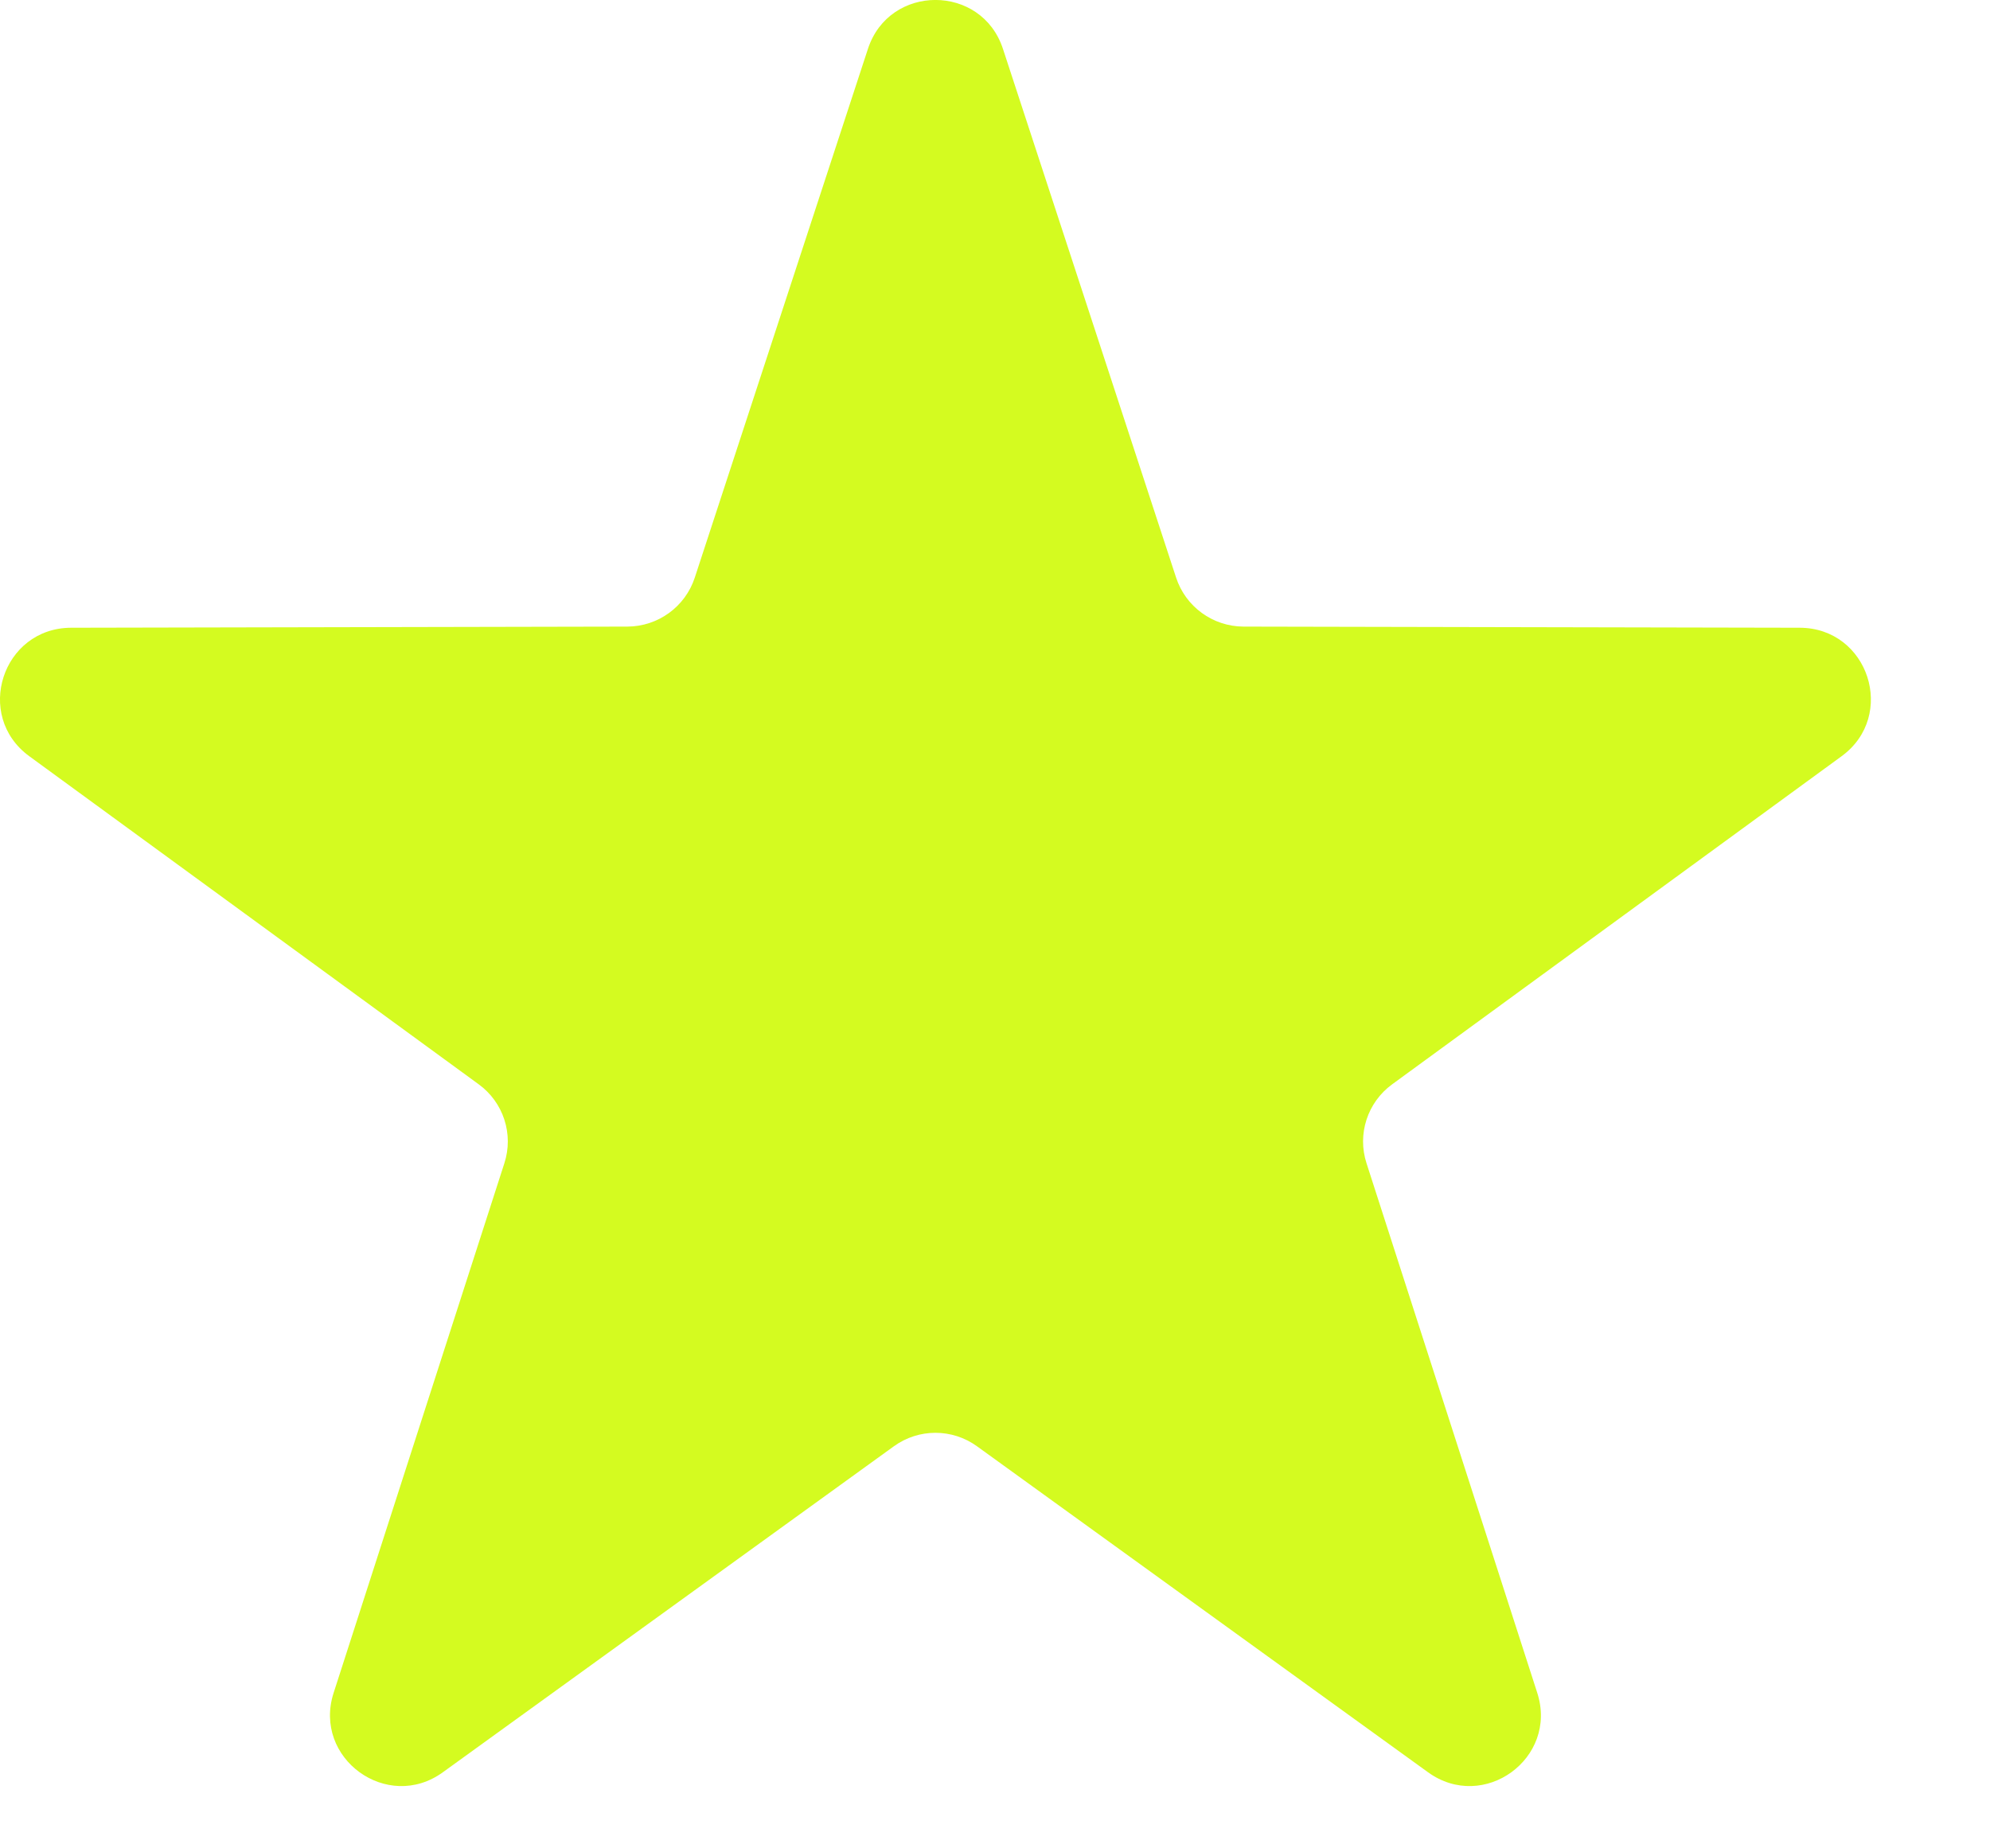
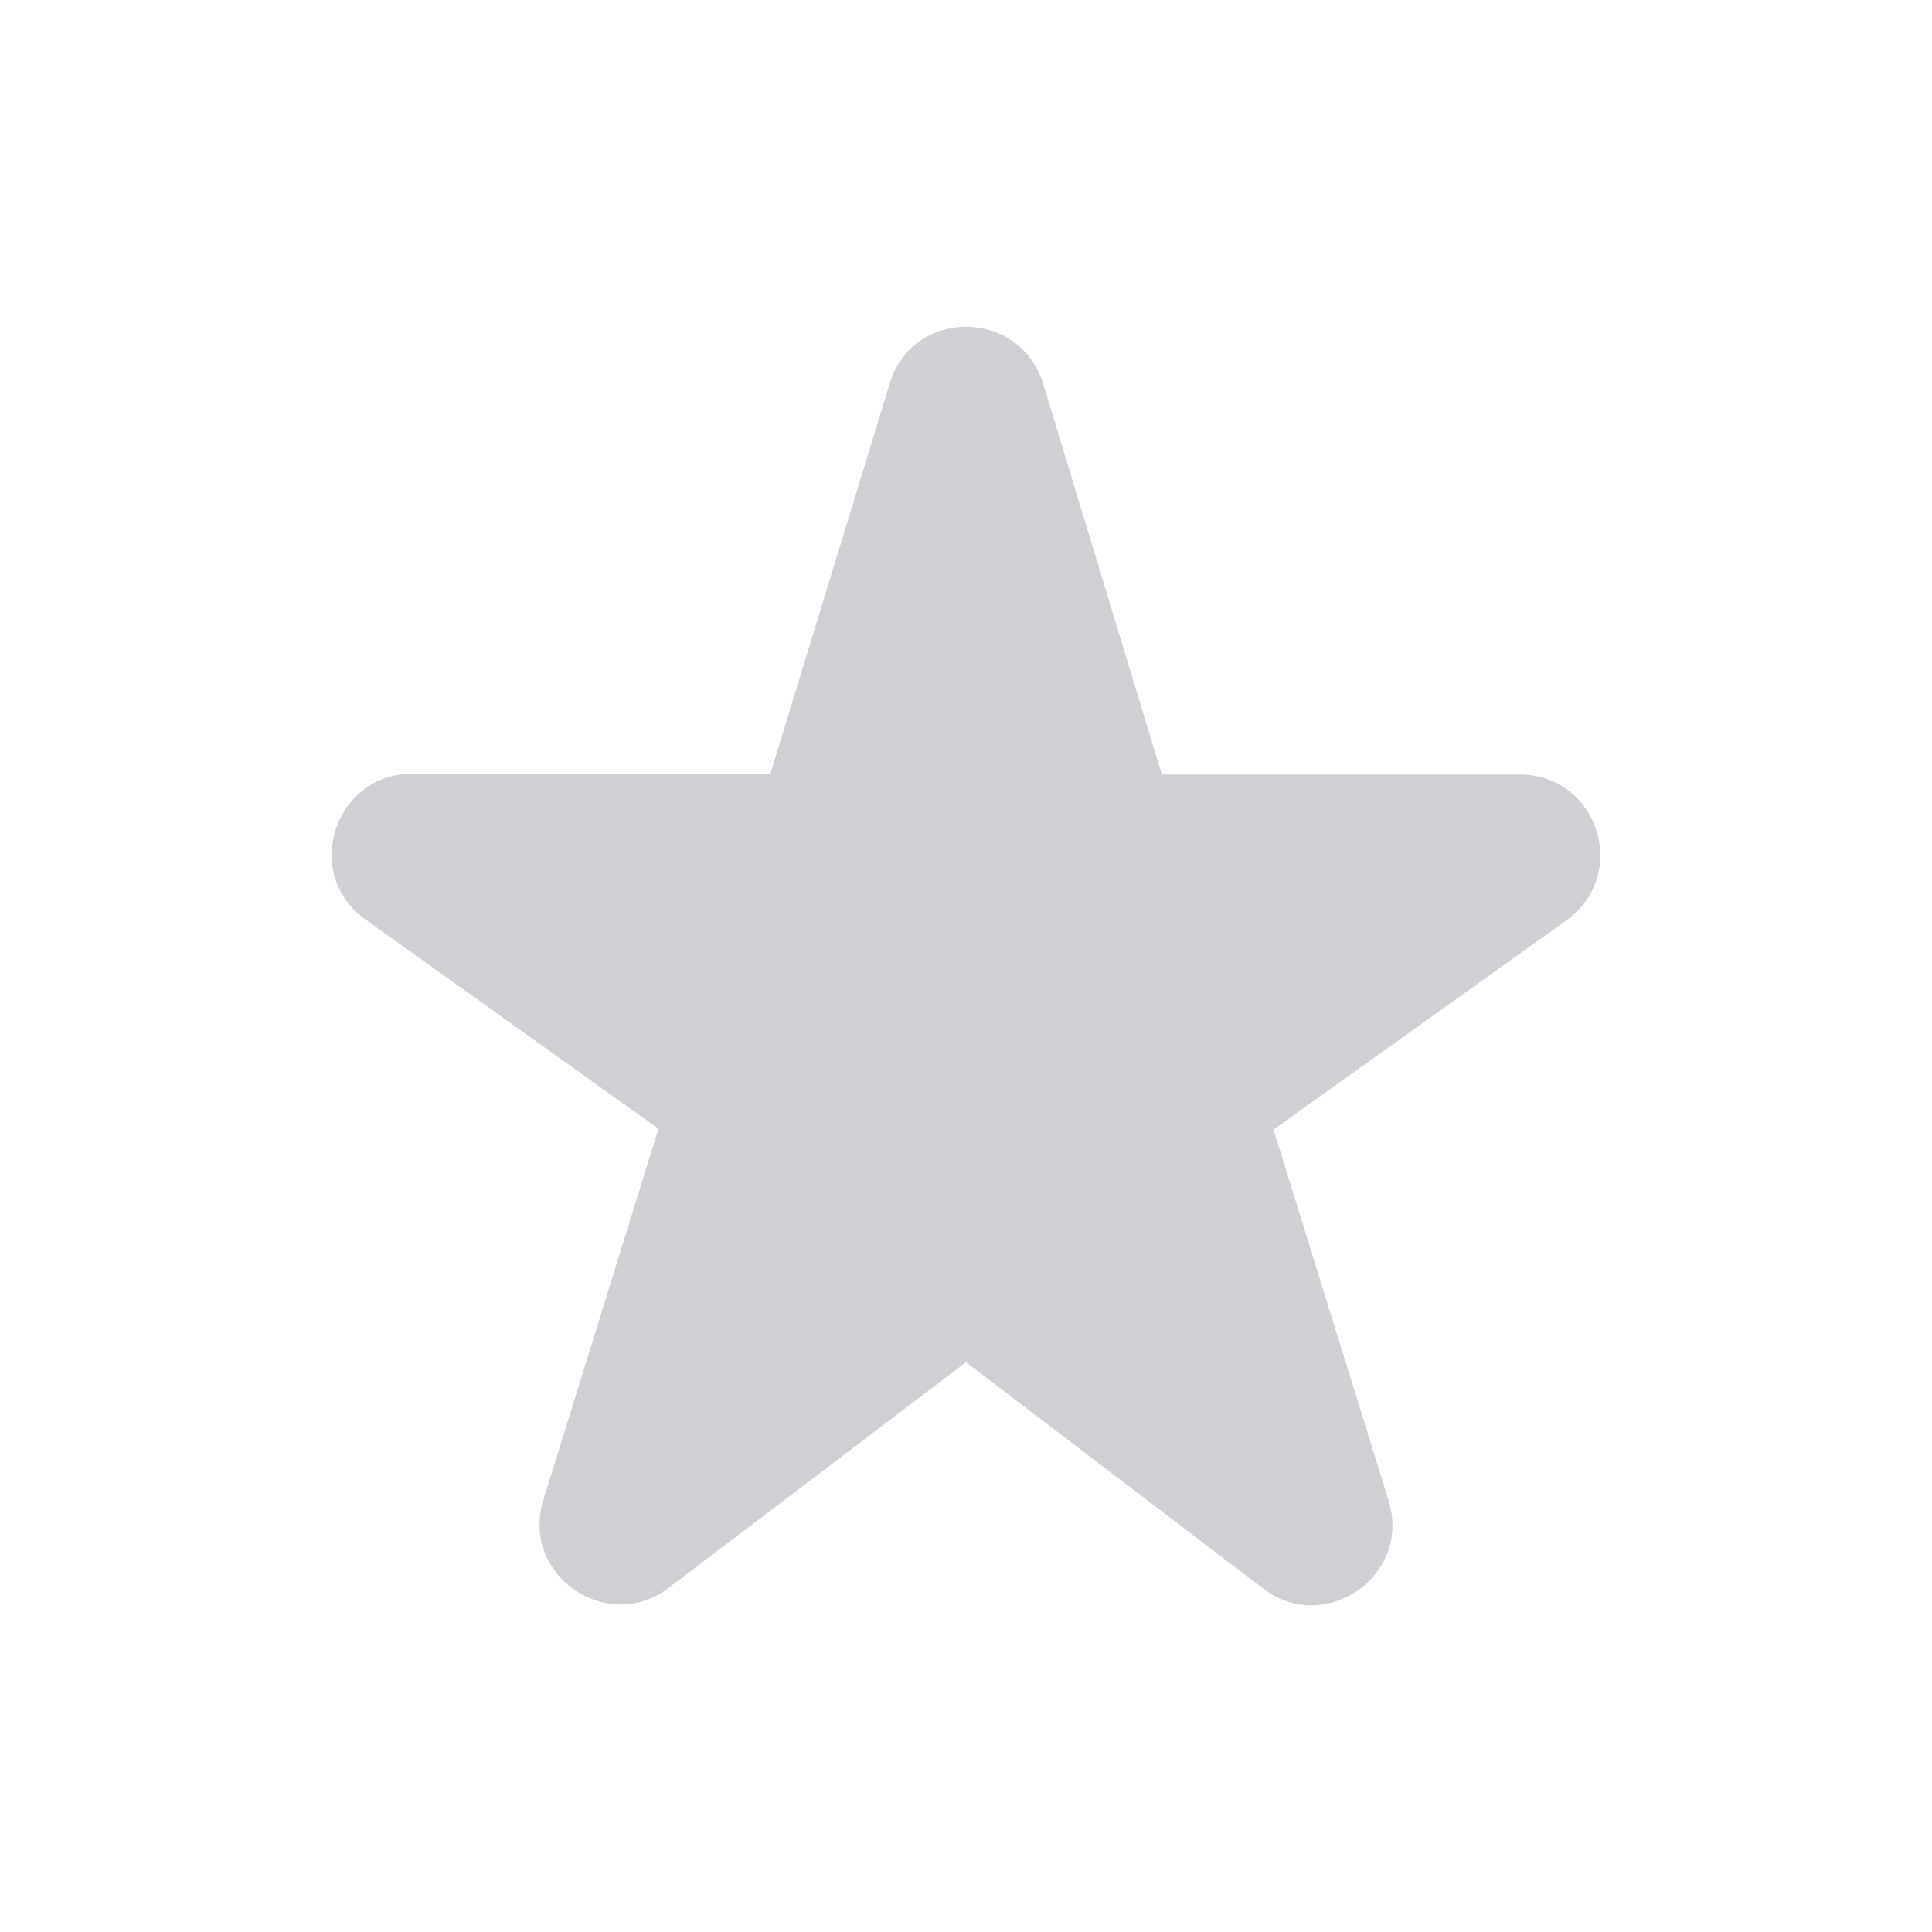
- <svg xmlns="http://www.w3.org/2000/svg" width="14" height="13" viewBox="0 0 14 13" fill="none">
-   <path d="M6.106 0.344C6.256 -0.115 6.906 -0.115 7.056 0.344L8.274 4.064C8.341 4.269 8.532 4.408 8.748 4.409L12.662 4.417C13.146 4.419 13.346 5.036 12.956 5.321L9.795 7.629C9.62 7.756 9.547 7.981 9.614 8.186L10.815 11.912C10.963 12.372 10.438 12.754 10.046 12.47L6.874 10.177C6.699 10.05 6.463 10.05 6.288 10.177L3.116 12.47C2.725 12.754 2.199 12.372 2.347 11.912L3.548 8.186C3.615 7.981 3.542 7.756 3.367 7.629L0.206 5.321C-0.184 5.036 0.016 4.419 0.5 4.417L4.414 4.409C4.63 4.408 4.821 4.269 4.888 4.064L6.106 0.344Z" fill="#D4FB20" />
+ <svg xmlns="http://www.w3.org/2000/svg" width="24" height="24" viewBox="0 0 24 24" fill="none">
+   <path d="M14.43 9.612L12.96 4.772C12.67 3.822 11.33 3.822 11.05 4.772L9.57 9.612H5.12C4.15 9.612 3.75 10.862 4.54 11.422L8.18 14.022L6.75 18.632C6.46 19.562 7.54 20.312 8.31 19.722L12 16.922L15.69 19.732C16.46 20.322 17.54 19.572 17.25 18.642L15.82 14.032L19.46 11.432C20.25 10.862 19.85 9.622 18.88 9.622H14.43V9.612Z" fill="#CED0D3" />
</svg>
